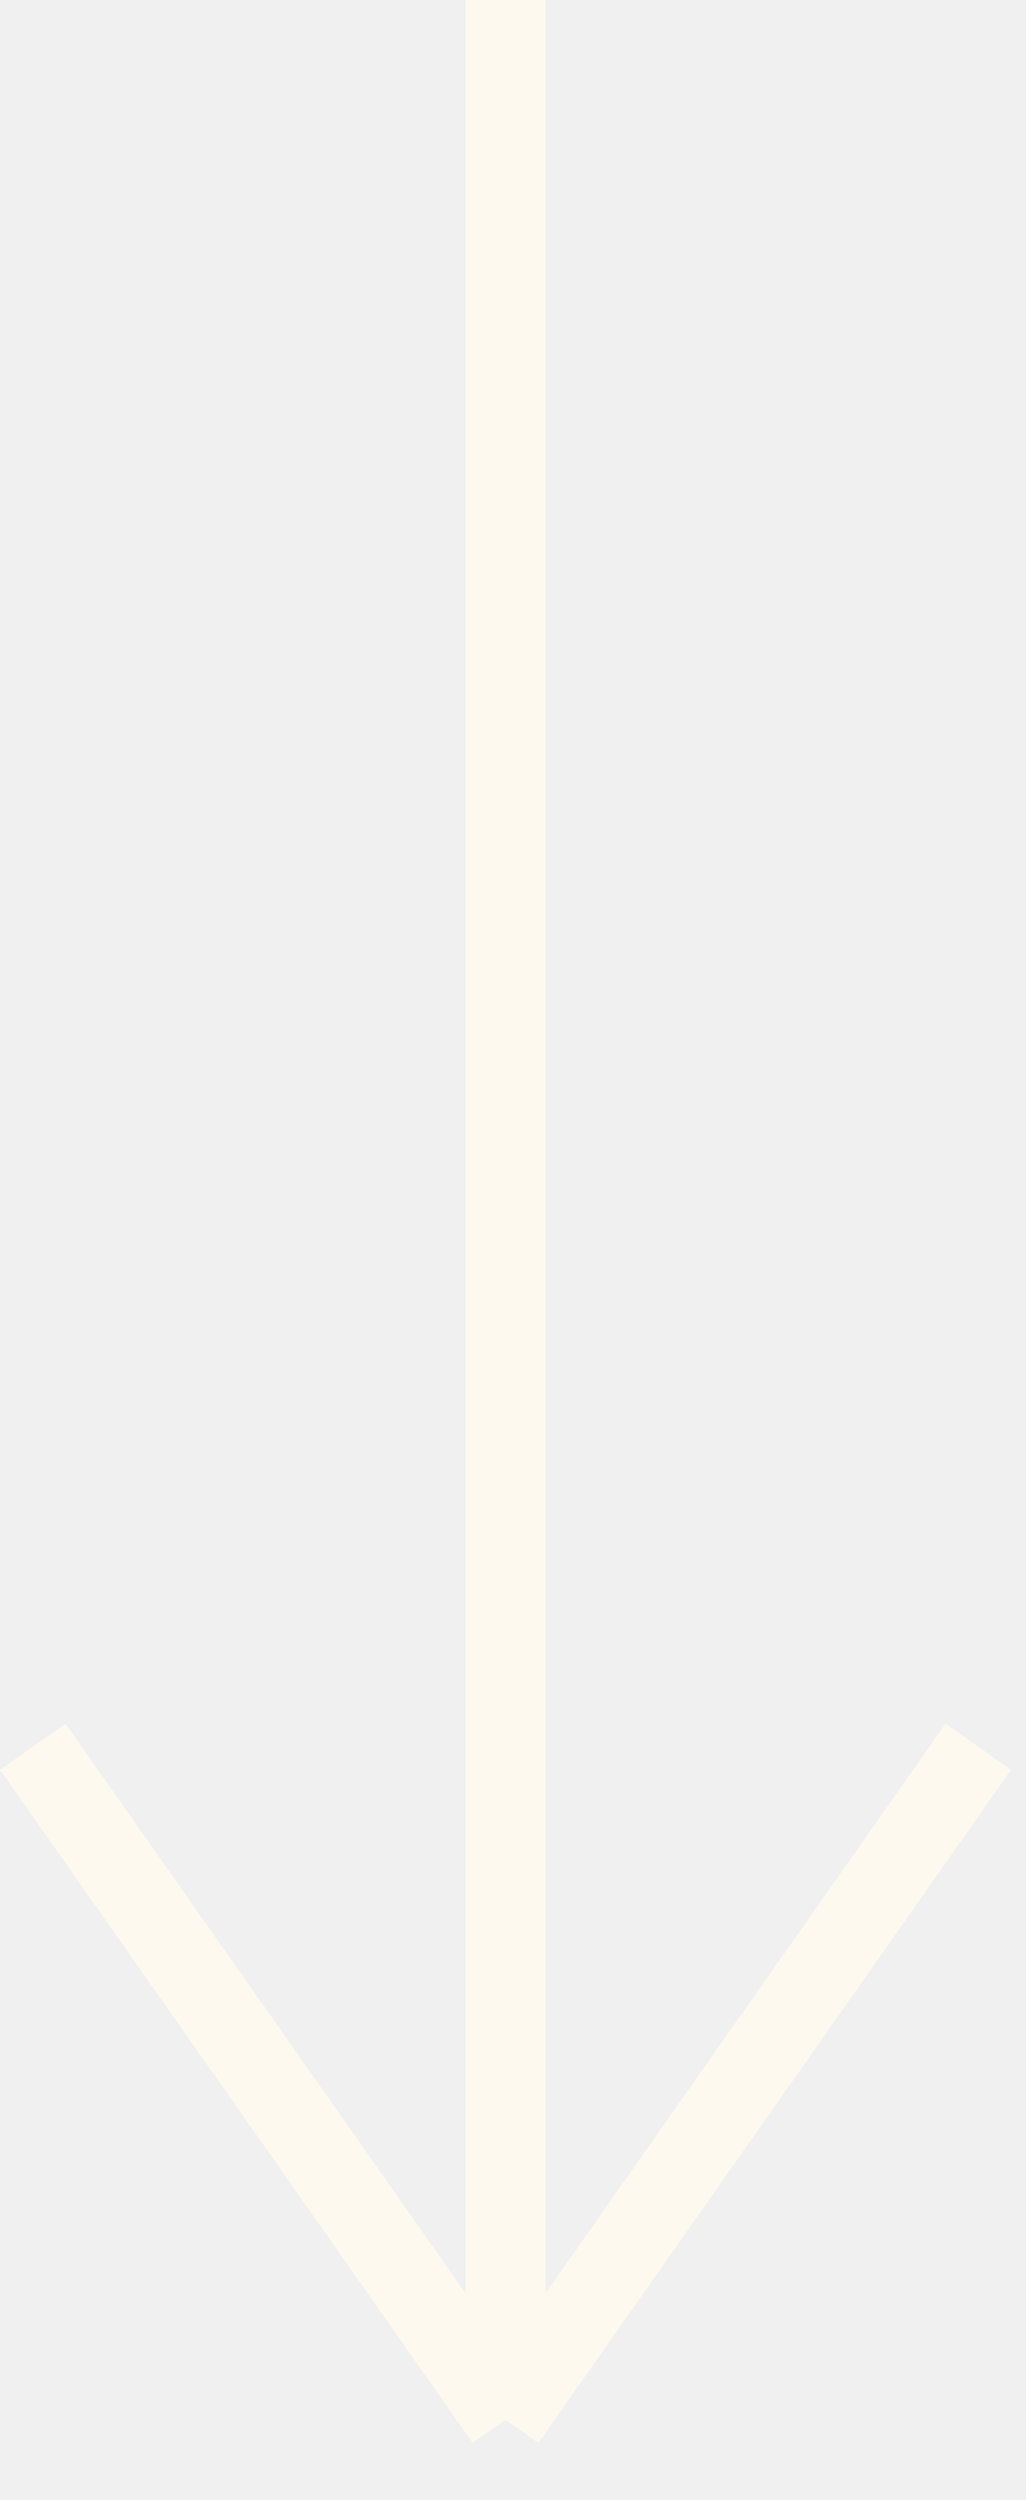
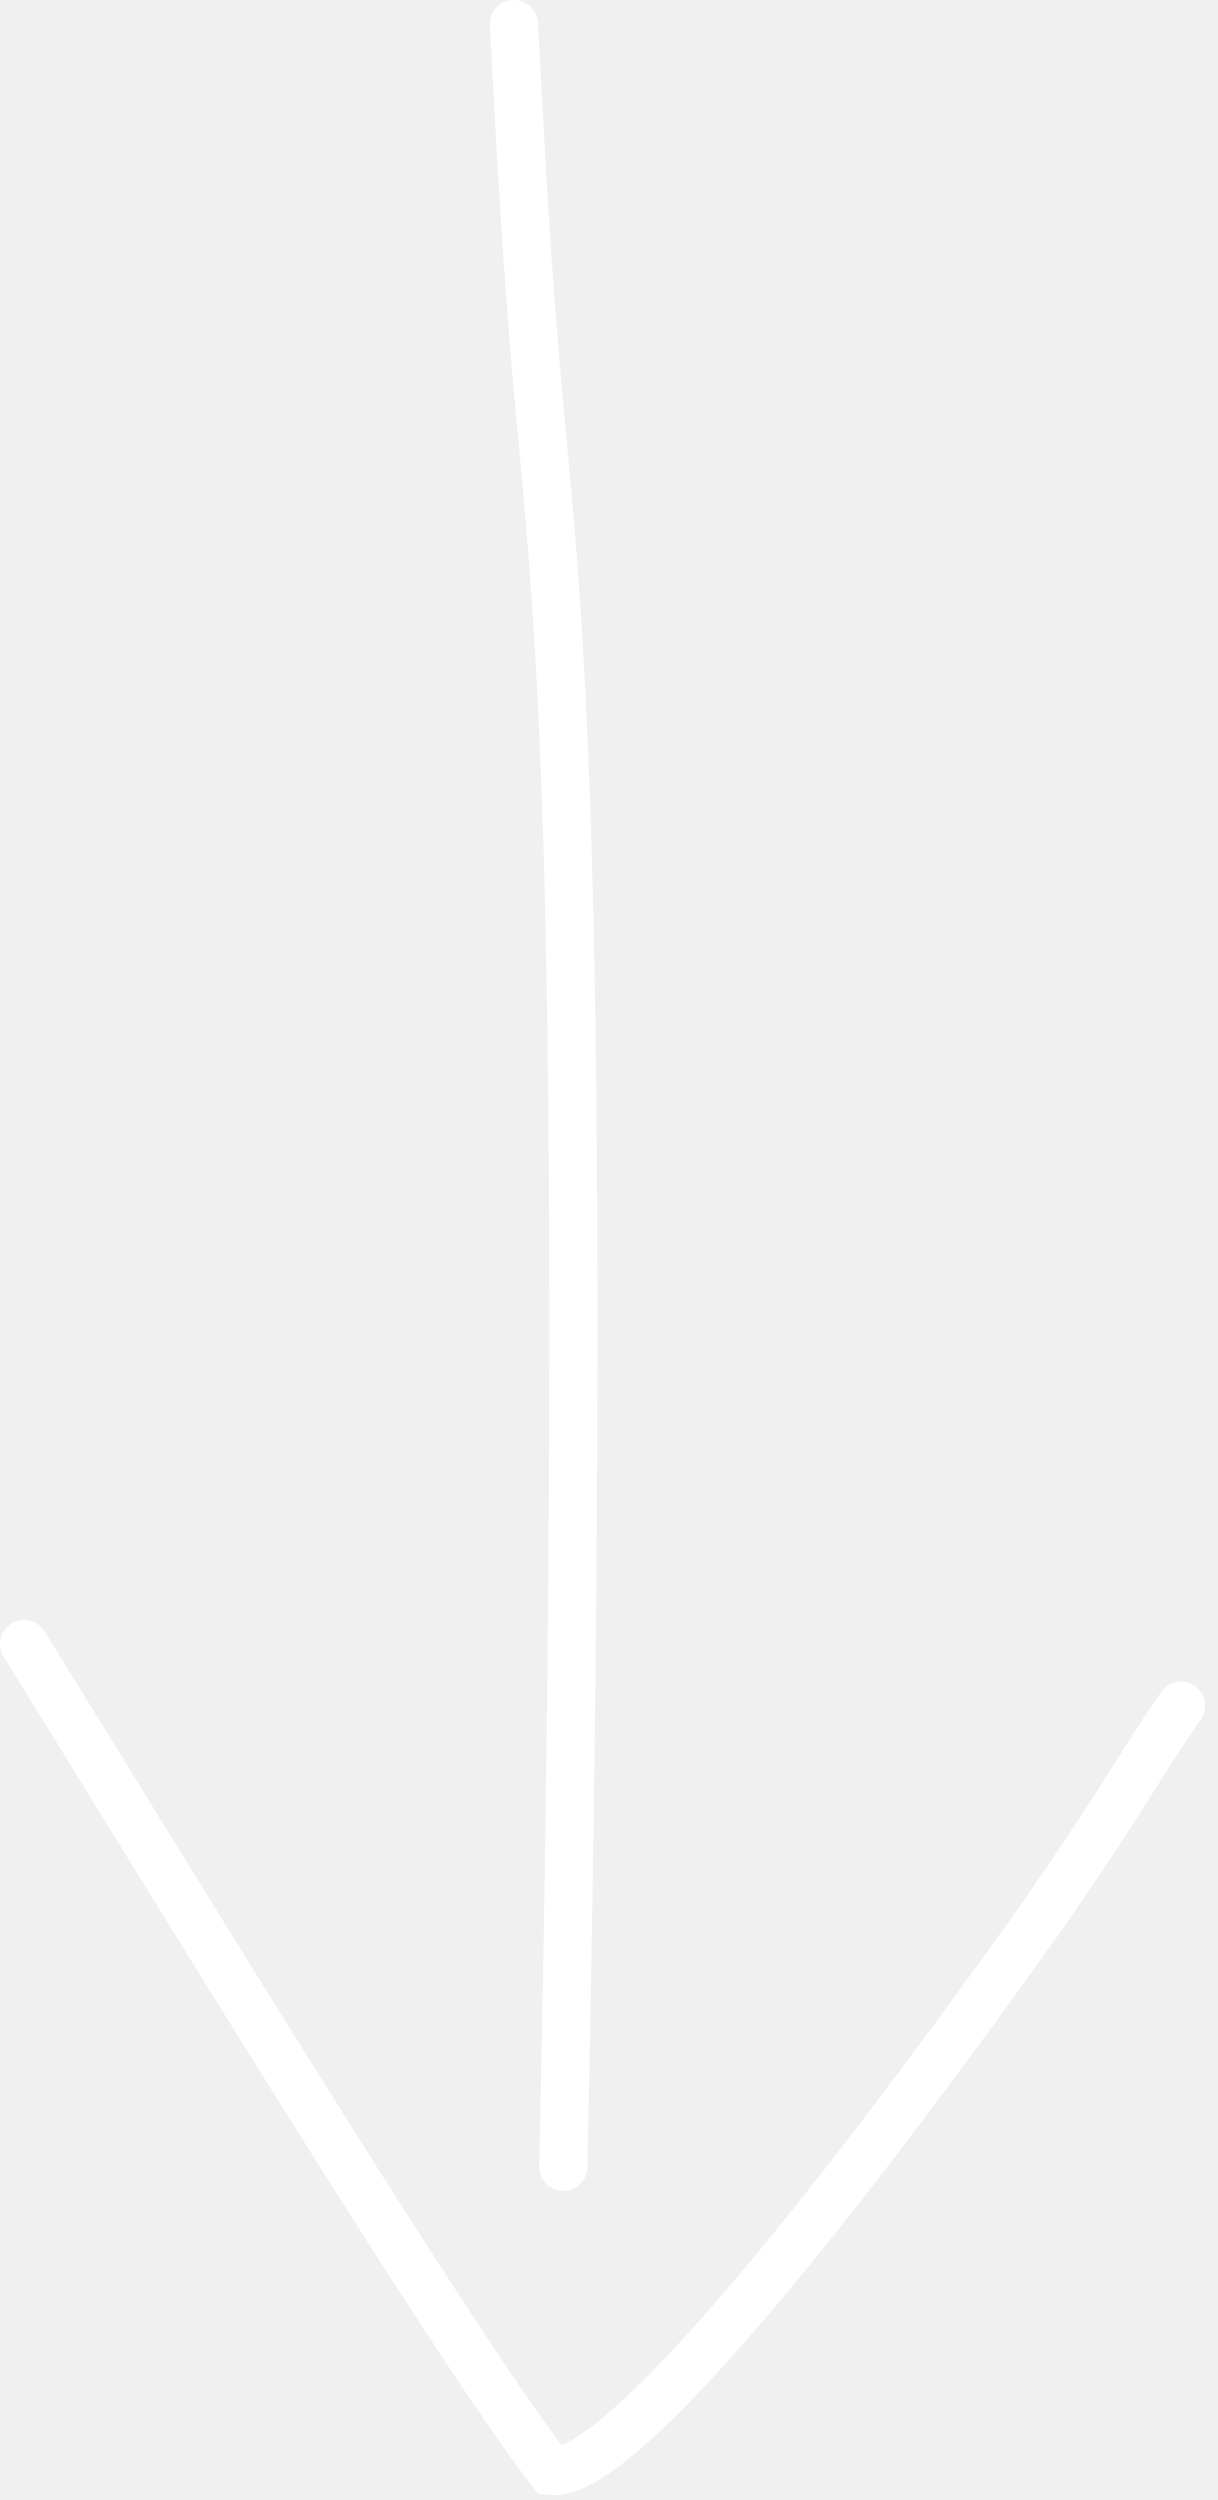
- <svg xmlns="http://www.w3.org/2000/svg" width="64" height="156" viewBox="0 0 64 156" fill="none">
-   <path d="M31.546 0V151M31.546 151L2.046 109M31.546 151L61.046 109" stroke="#FEF9EF" stroke-width="5" />
+ <svg xmlns="http://www.w3.org/2000/svg" width="76" height="156" viewBox="0 0 76 156" fill="none">
+   <path d="M32.068 1.5C32.46 8.881 32.852 16.261 33.507 23.707C34.163 31.152 35.07 38.439 35.506 56.264C35.942 74.089 35.879 102.231 35.147 135.209" stroke="white" stroke-width="3" stroke-linecap="round" />
+   <path d="M1.5 102.579C9.406 115.335 28.031 146.021 34.376 154.191C38.219 154.621 49.98 140.73 65.086 119.5C70.507 111.652 71.369 109.741 73.697 106.432" stroke="white" stroke-width="3" stroke-linecap="round" />
</svg>
